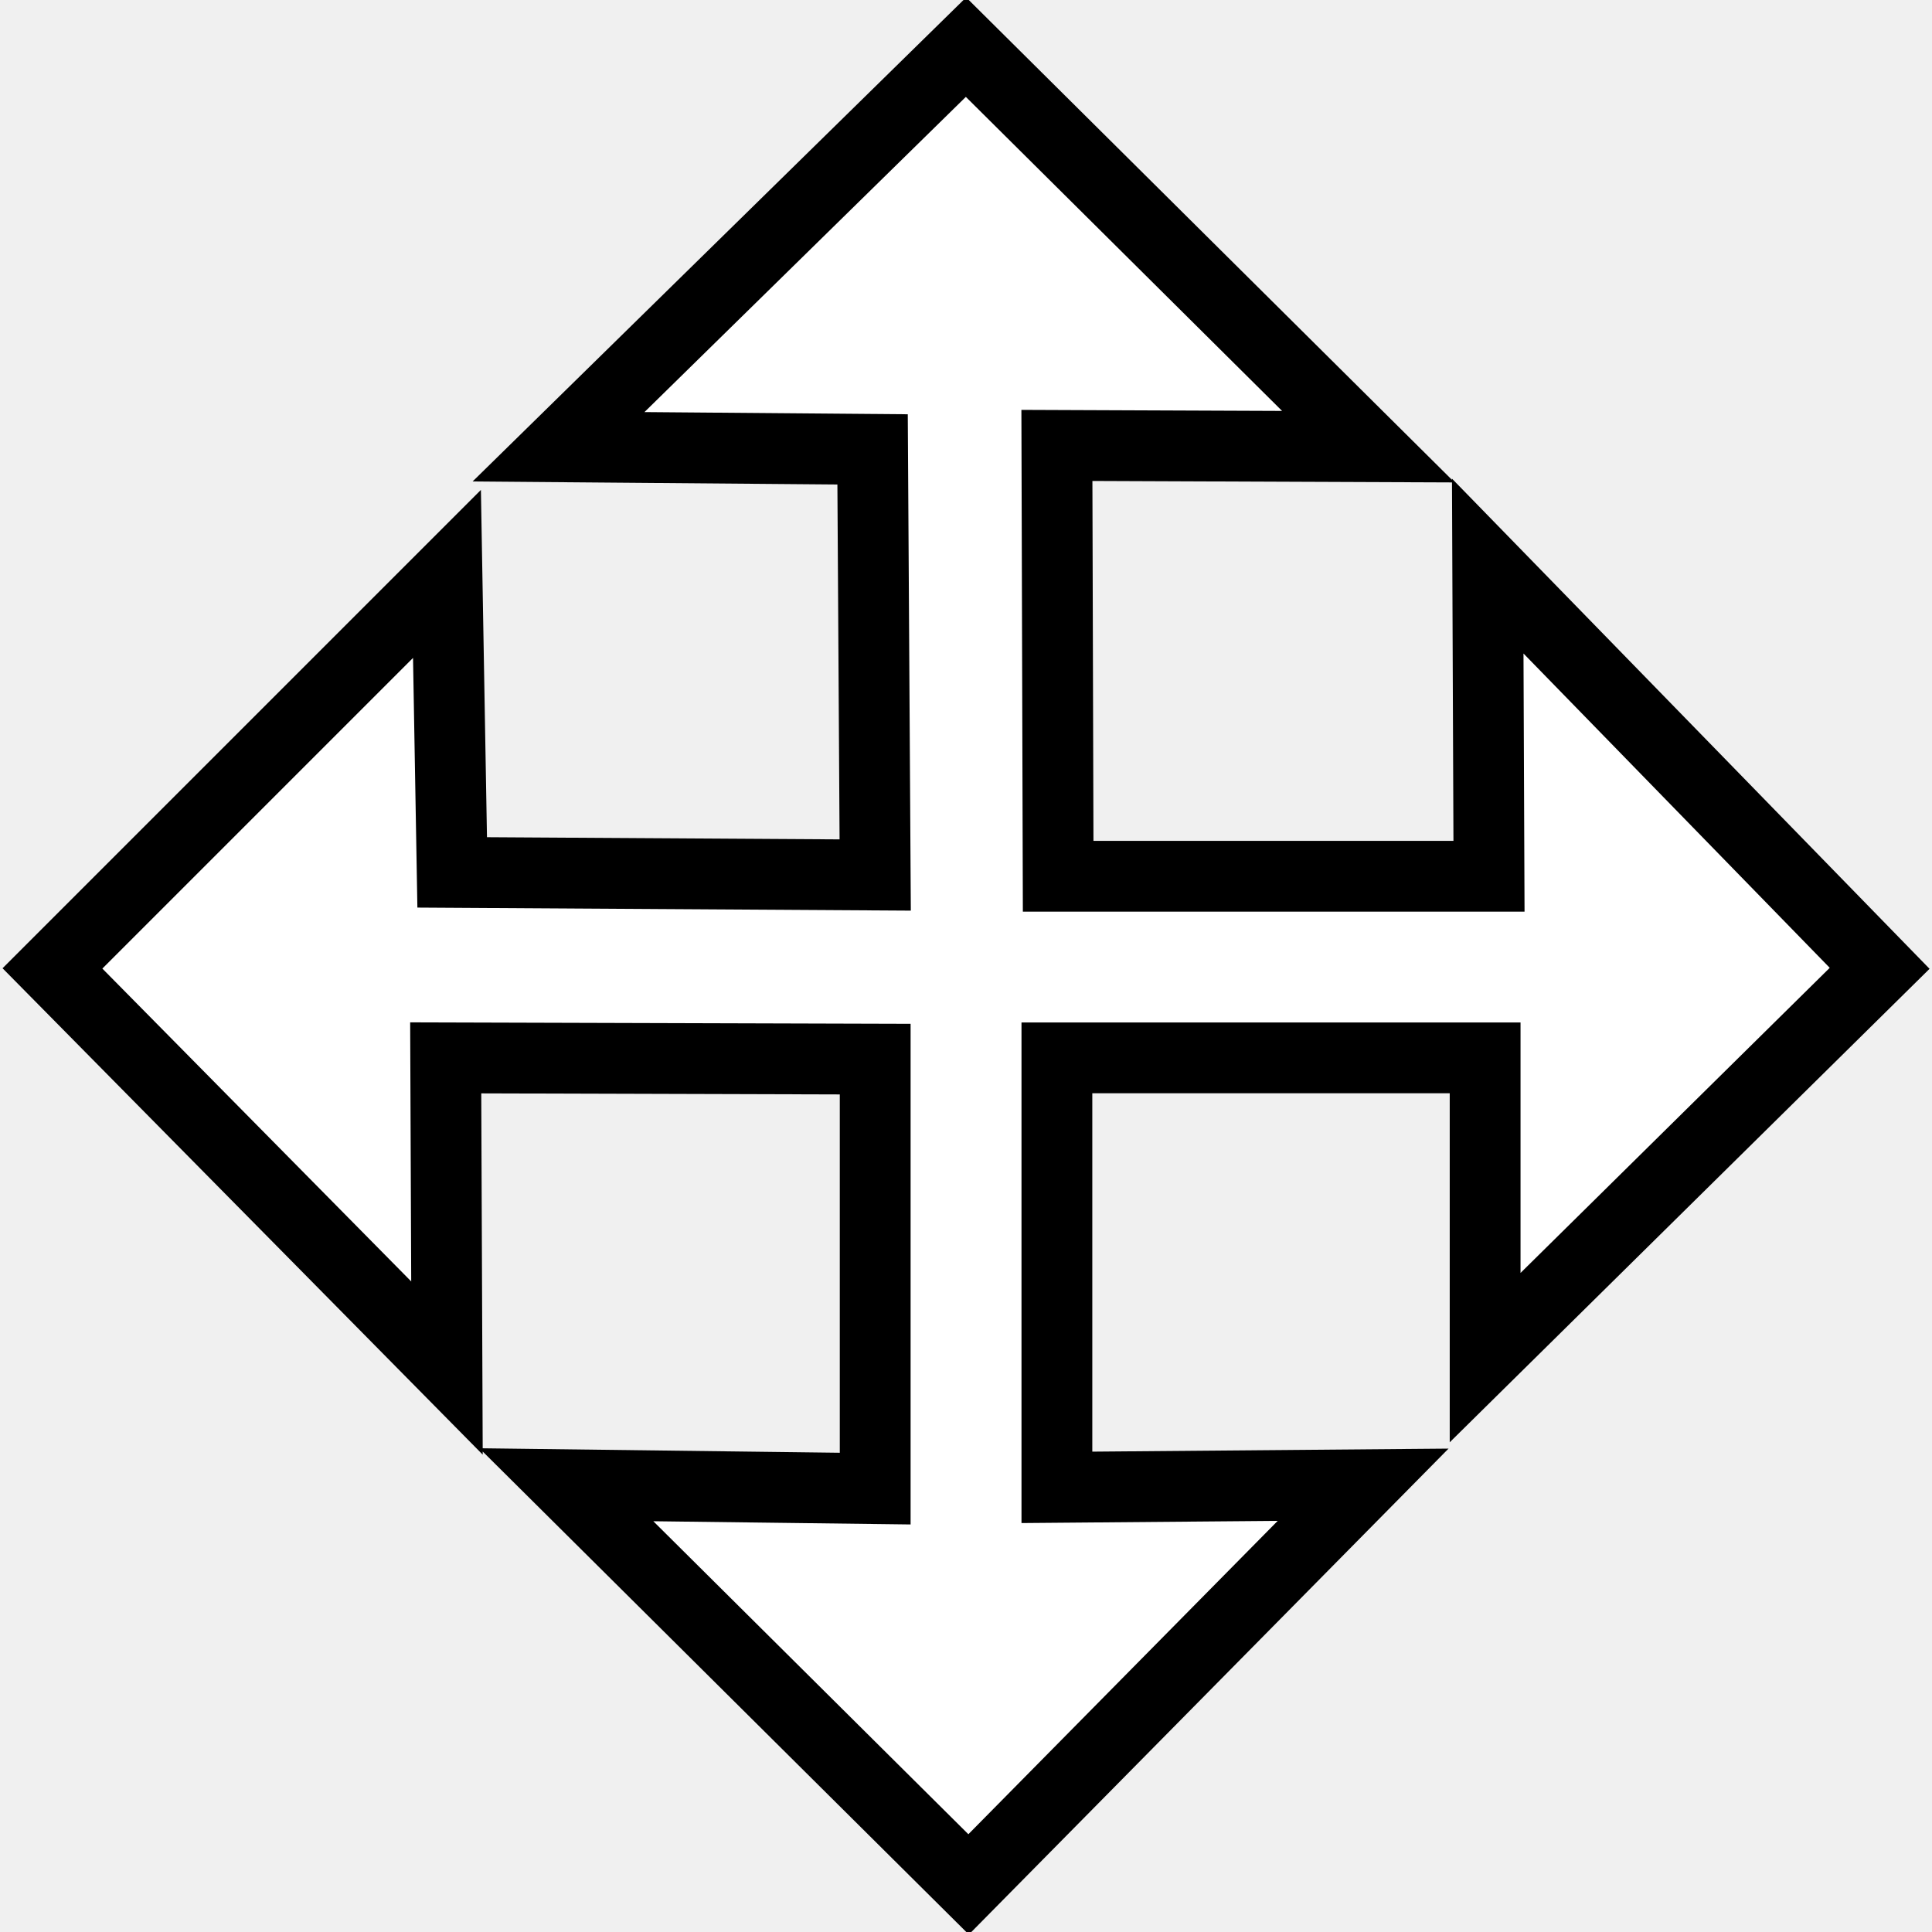
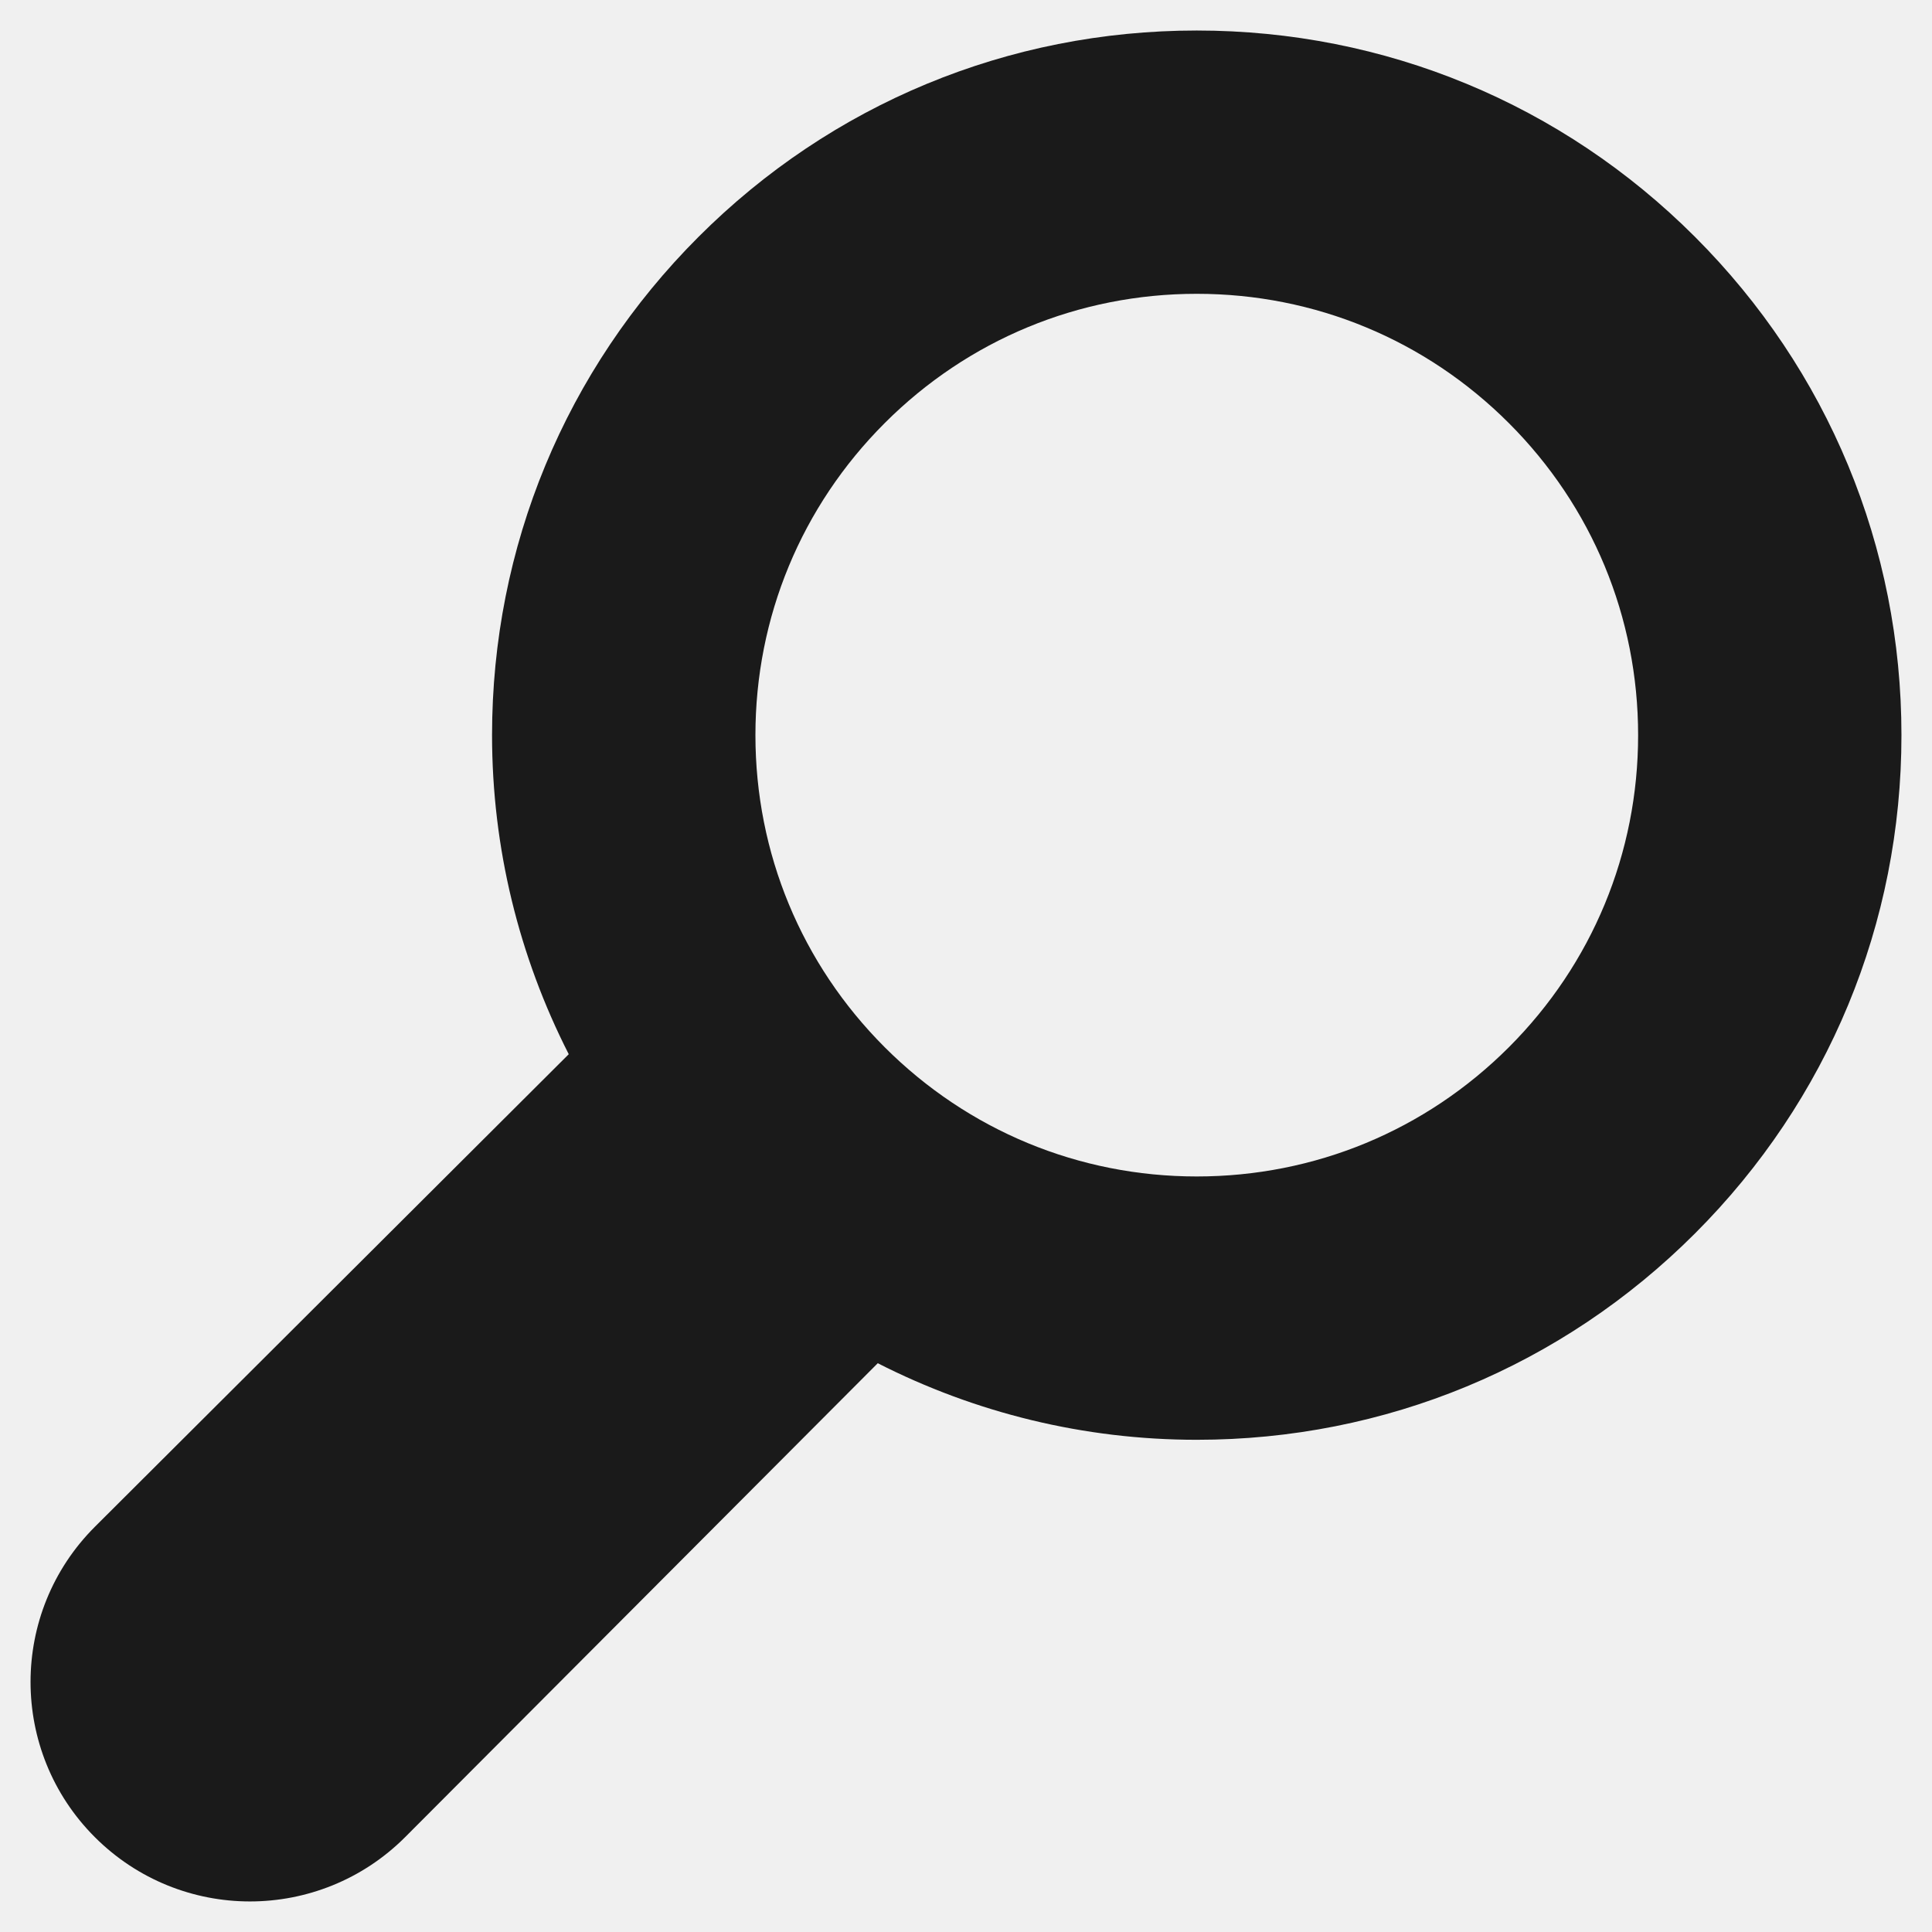
- <svg xmlns="http://www.w3.org/2000/svg" version="1.1" id="Capa_1" x="0px" y="0px" viewBox="0 0 20 20" xml:space="preserve" width="20" height="20">
-   <defs id="defs38" />
-   <g id="g6" transform="translate(0,-248.476)" />
-   <g id="g8" transform="translate(0,-248.476)" />
-   <g id="g10" transform="translate(0,-248.476)" />
-   <g id="g12" transform="translate(0,-248.476)" />
-   <g id="g14" transform="translate(0,-248.476)" />
-   <g id="g16" transform="translate(0,-248.476)" />
-   <g id="g18" transform="translate(0,-248.476)" />
-   <g id="g20" transform="translate(0,-248.476)" />
-   <g id="g22" transform="translate(0,-248.476)" />
-   <g id="g24" transform="translate(0,-248.476)" />
-   <g id="g26" transform="translate(0,-248.476)" />
-   <g id="g28" transform="translate(0,-248.476)" />
-   <g id="g30" transform="translate(0,-248.476)" />
-   <g id="g32" transform="translate(0,-248.476)" />
-   <g id="g34" transform="translate(0,-248.476)" />
-   <path style="fill:#ffffff;fill-rule:evenodd;stroke:#000000;stroke-width:0.733;stroke-linecap:butt;stroke-linejoin:miter;stroke-miterlimit:4;stroke-dasharray:none;stroke-opacity:1" d="m 5.782,4.625 3.251,0.027 0.027,4.406 -4.379,-0.027 -0.054,-3.09 -4.084,4.084 4.084,4.137 -0.013,-3.211 4.446,0.013 0,4.446 -3.197,-0.04 4.164,4.137 4.084,-4.137 -3.17,0.027 0,-4.446 4.433,0 0,3.103 4.084,-4.03 -4.057,-4.164 0.013,3.211 -4.46,-7e-7 -0.013,-4.46 3.224,0.013 L 10,0.488 5.782,4.625 Z" id="path1875" />
+ <svg xmlns="http://www.w3.org/2000/svg" width="25" height="25" viewBox="0 0 25 25" id="svg5330" version="1.1">
+   <defs id="defs5332" />
+   <g id="layer1" transform="translate(0,-1027.362)">
+     <g id="g7" transform="translate(31.78055,1032.01)" />
+     <g id="g9" transform="translate(31.78055,1032.01)" />
+     <g id="g11" transform="translate(31.78055,1032.01)" />
+     <g id="g13" transform="translate(31.78055,1032.01)" />
+     <g id="g15" transform="translate(31.78055,1032.01)" />
+     <g id="g17" transform="translate(31.78055,1032.01)" />
+     <g id="g19" transform="translate(31.78055,1032.01)" />
+     <g id="g21" transform="translate(31.78055,1032.01)" />
+     <g id="g23" transform="translate(31.78055,1032.01)" />
+     <g id="g25" transform="translate(31.78055,1032.01)" />
+     <g id="g27" transform="translate(31.78055,1032.01)" />
+     <g id="g29" transform="translate(31.78055,1032.01)" />
+     <g id="g31" transform="translate(31.78055,1032.01)" />
+     <g id="g33" transform="translate(31.78055,1032.01)" />
+     <g id="g35" transform="translate(31.78055,1032.01)" />
+     <g id="g3" transform="matrix(-0.5378864,0,0,0.5378864,24.60469,1027.757)" style="fill:#1a1a1a">
+       <path d="M 43.462,35.997 32.061,24.627 c 1.197,-2.352 1.845,-4.962 1.845,-7.676 0,-4.528 -1.765,-8.785 -4.966,-11.986 C 25.739,1.763 21.481,0 16.953,0 12.426,0 8.167,1.763 4.966,4.965 1.765,8.167 0,12.424 0,16.952 c 0,4.528 1.764,8.785 4.966,11.986 3.201,3.202 7.459,4.965 11.986,4.965 2.714,0 5.325,-0.646 7.675,-1.842 l 11.371,11.402 c 1.029,1.029 2.382,1.546 3.732,1.546 1.35,0 2.701,-0.517 3.731,-1.546 2.063,-2.063 2.063,-5.404 0.001,-7.466 z M 9.444,24.459 C 7.439,22.453 6.335,19.788 6.335,16.952 c 0,-2.836 1.104,-5.502 3.11,-7.508 2.005,-2.005 4.671,-3.11 7.507,-3.11 2.836,0 5.502,1.104 7.508,3.11 2.005,2.005 3.11,4.671 3.11,7.507 0,2.836 -1.105,5.502 -3.11,7.508 -2.006,2.005 -4.673,3.109 -7.508,3.109 -2.835,0 -5.501,-1.103 -7.508,-3.109 z" id="path5" style="fill:#1a1a1a" />
+     </g>
+   </g>
</svg>
